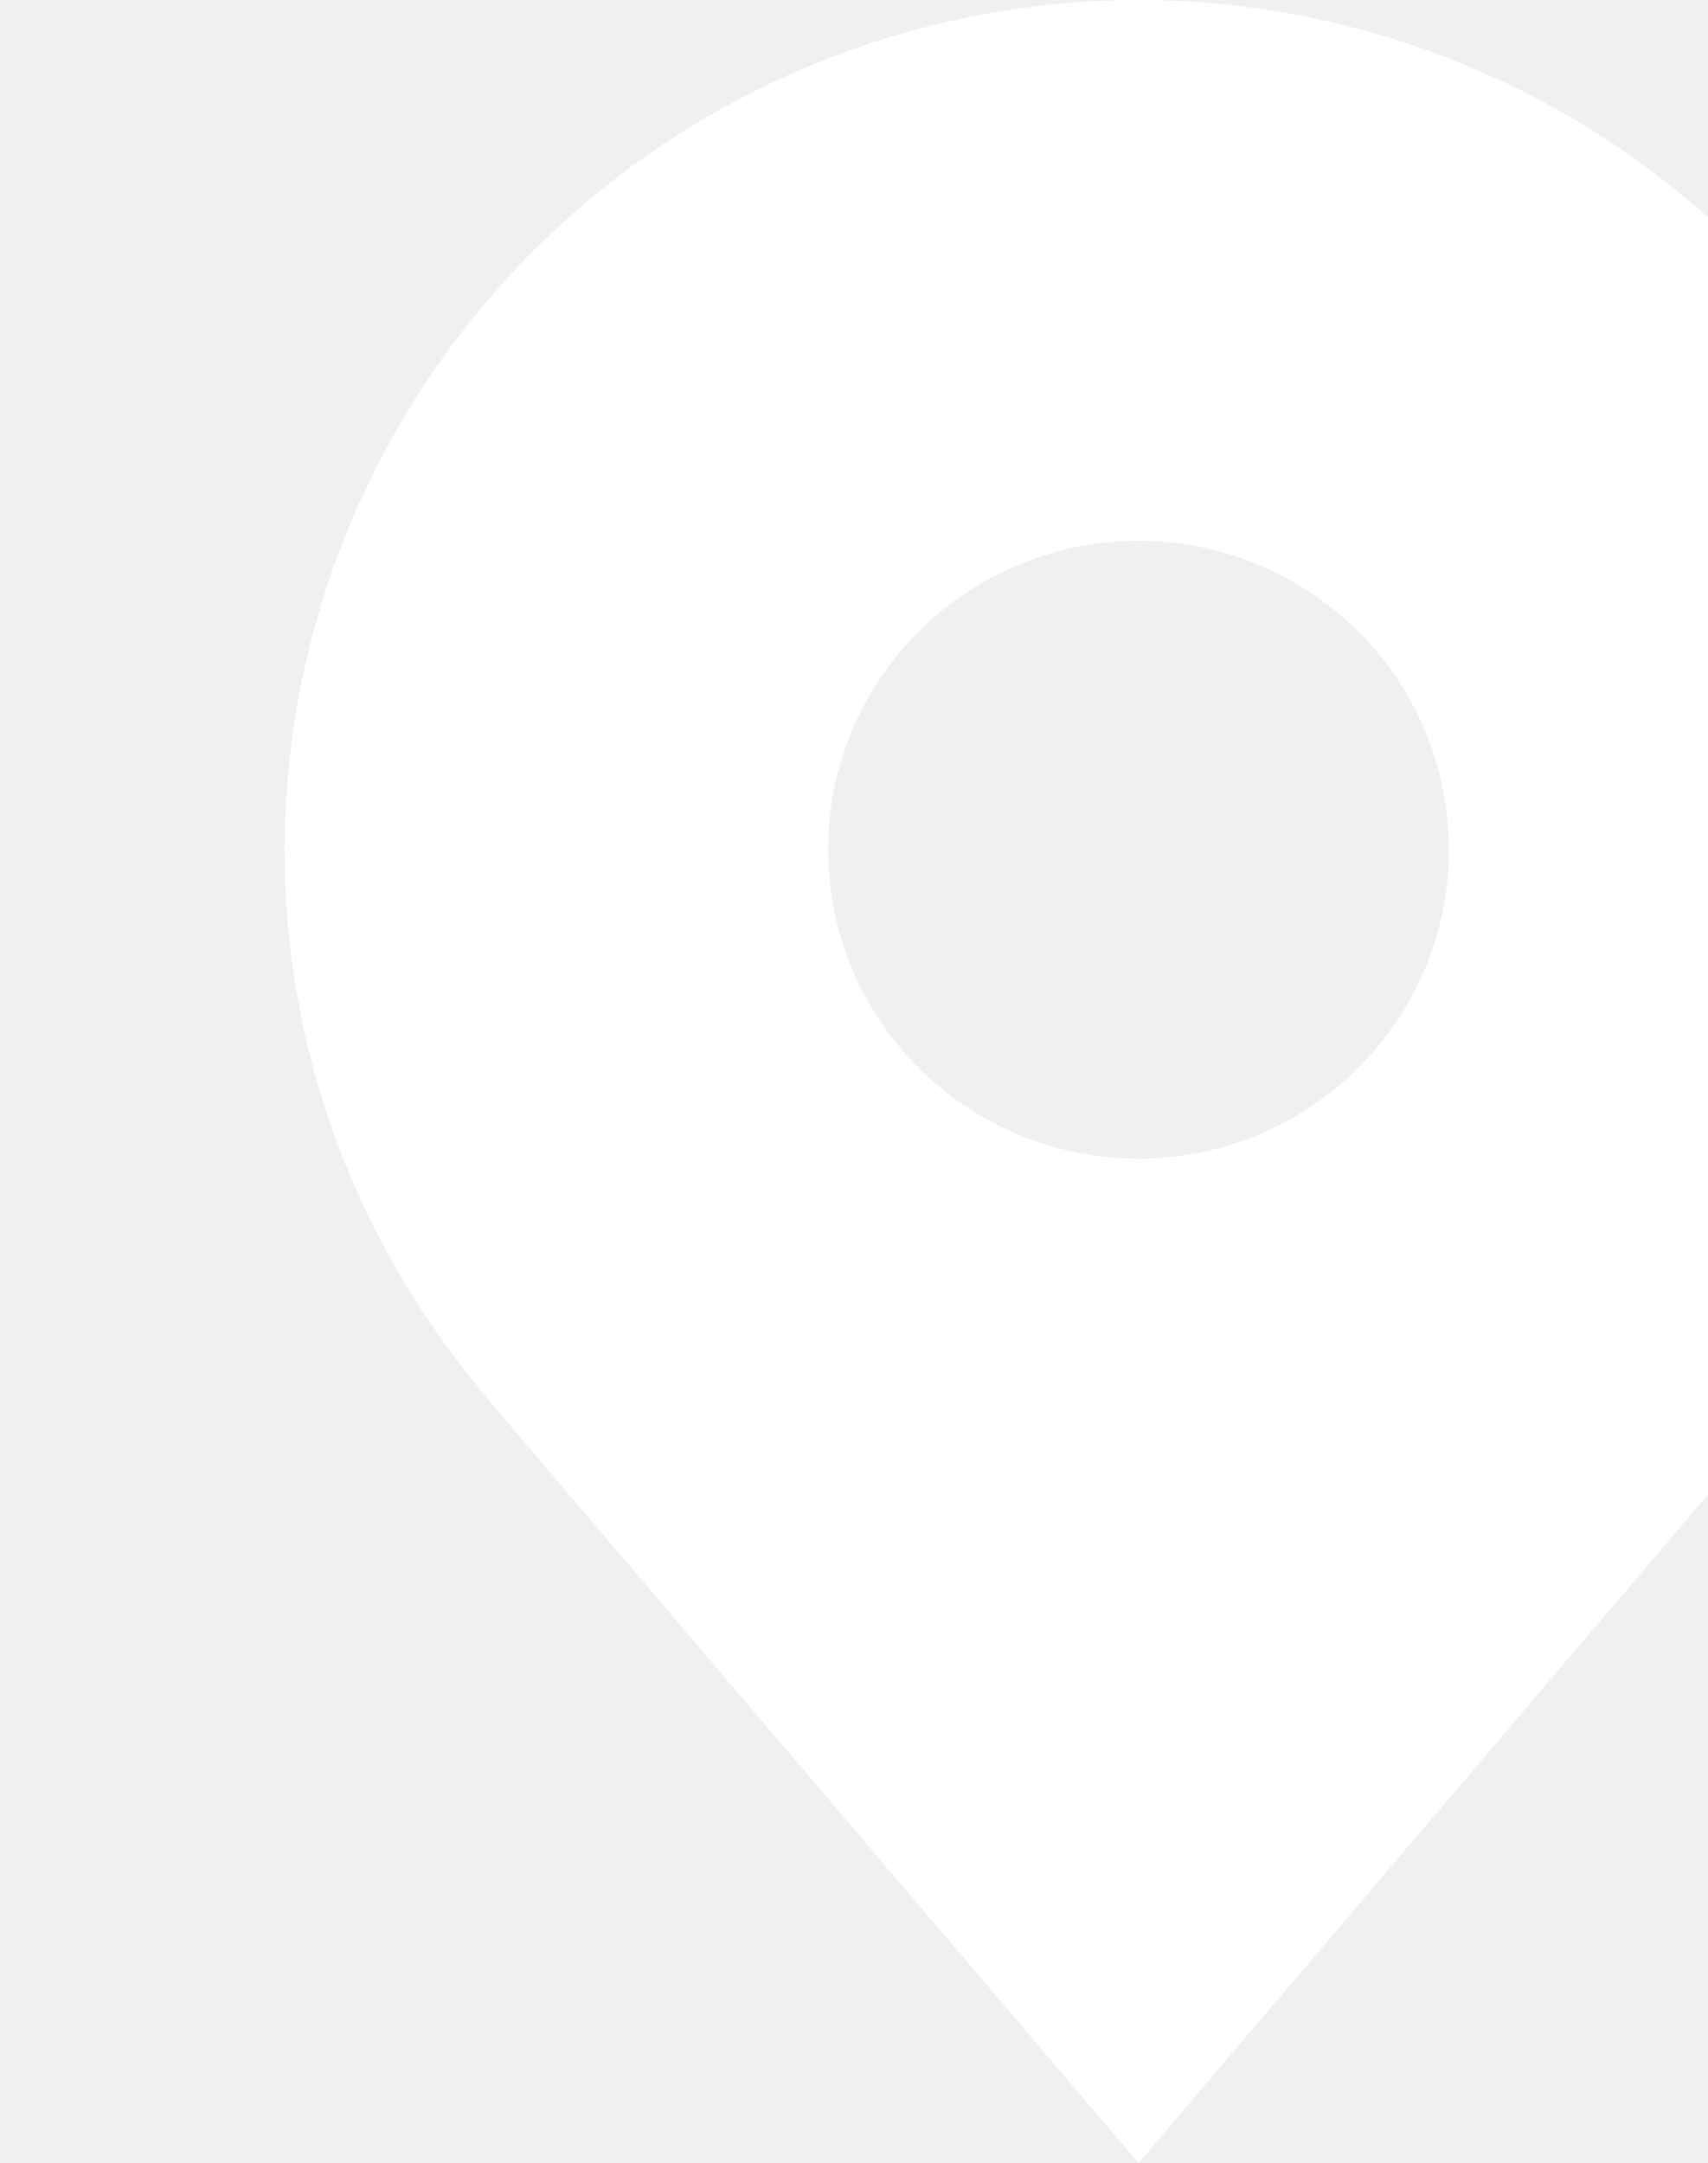
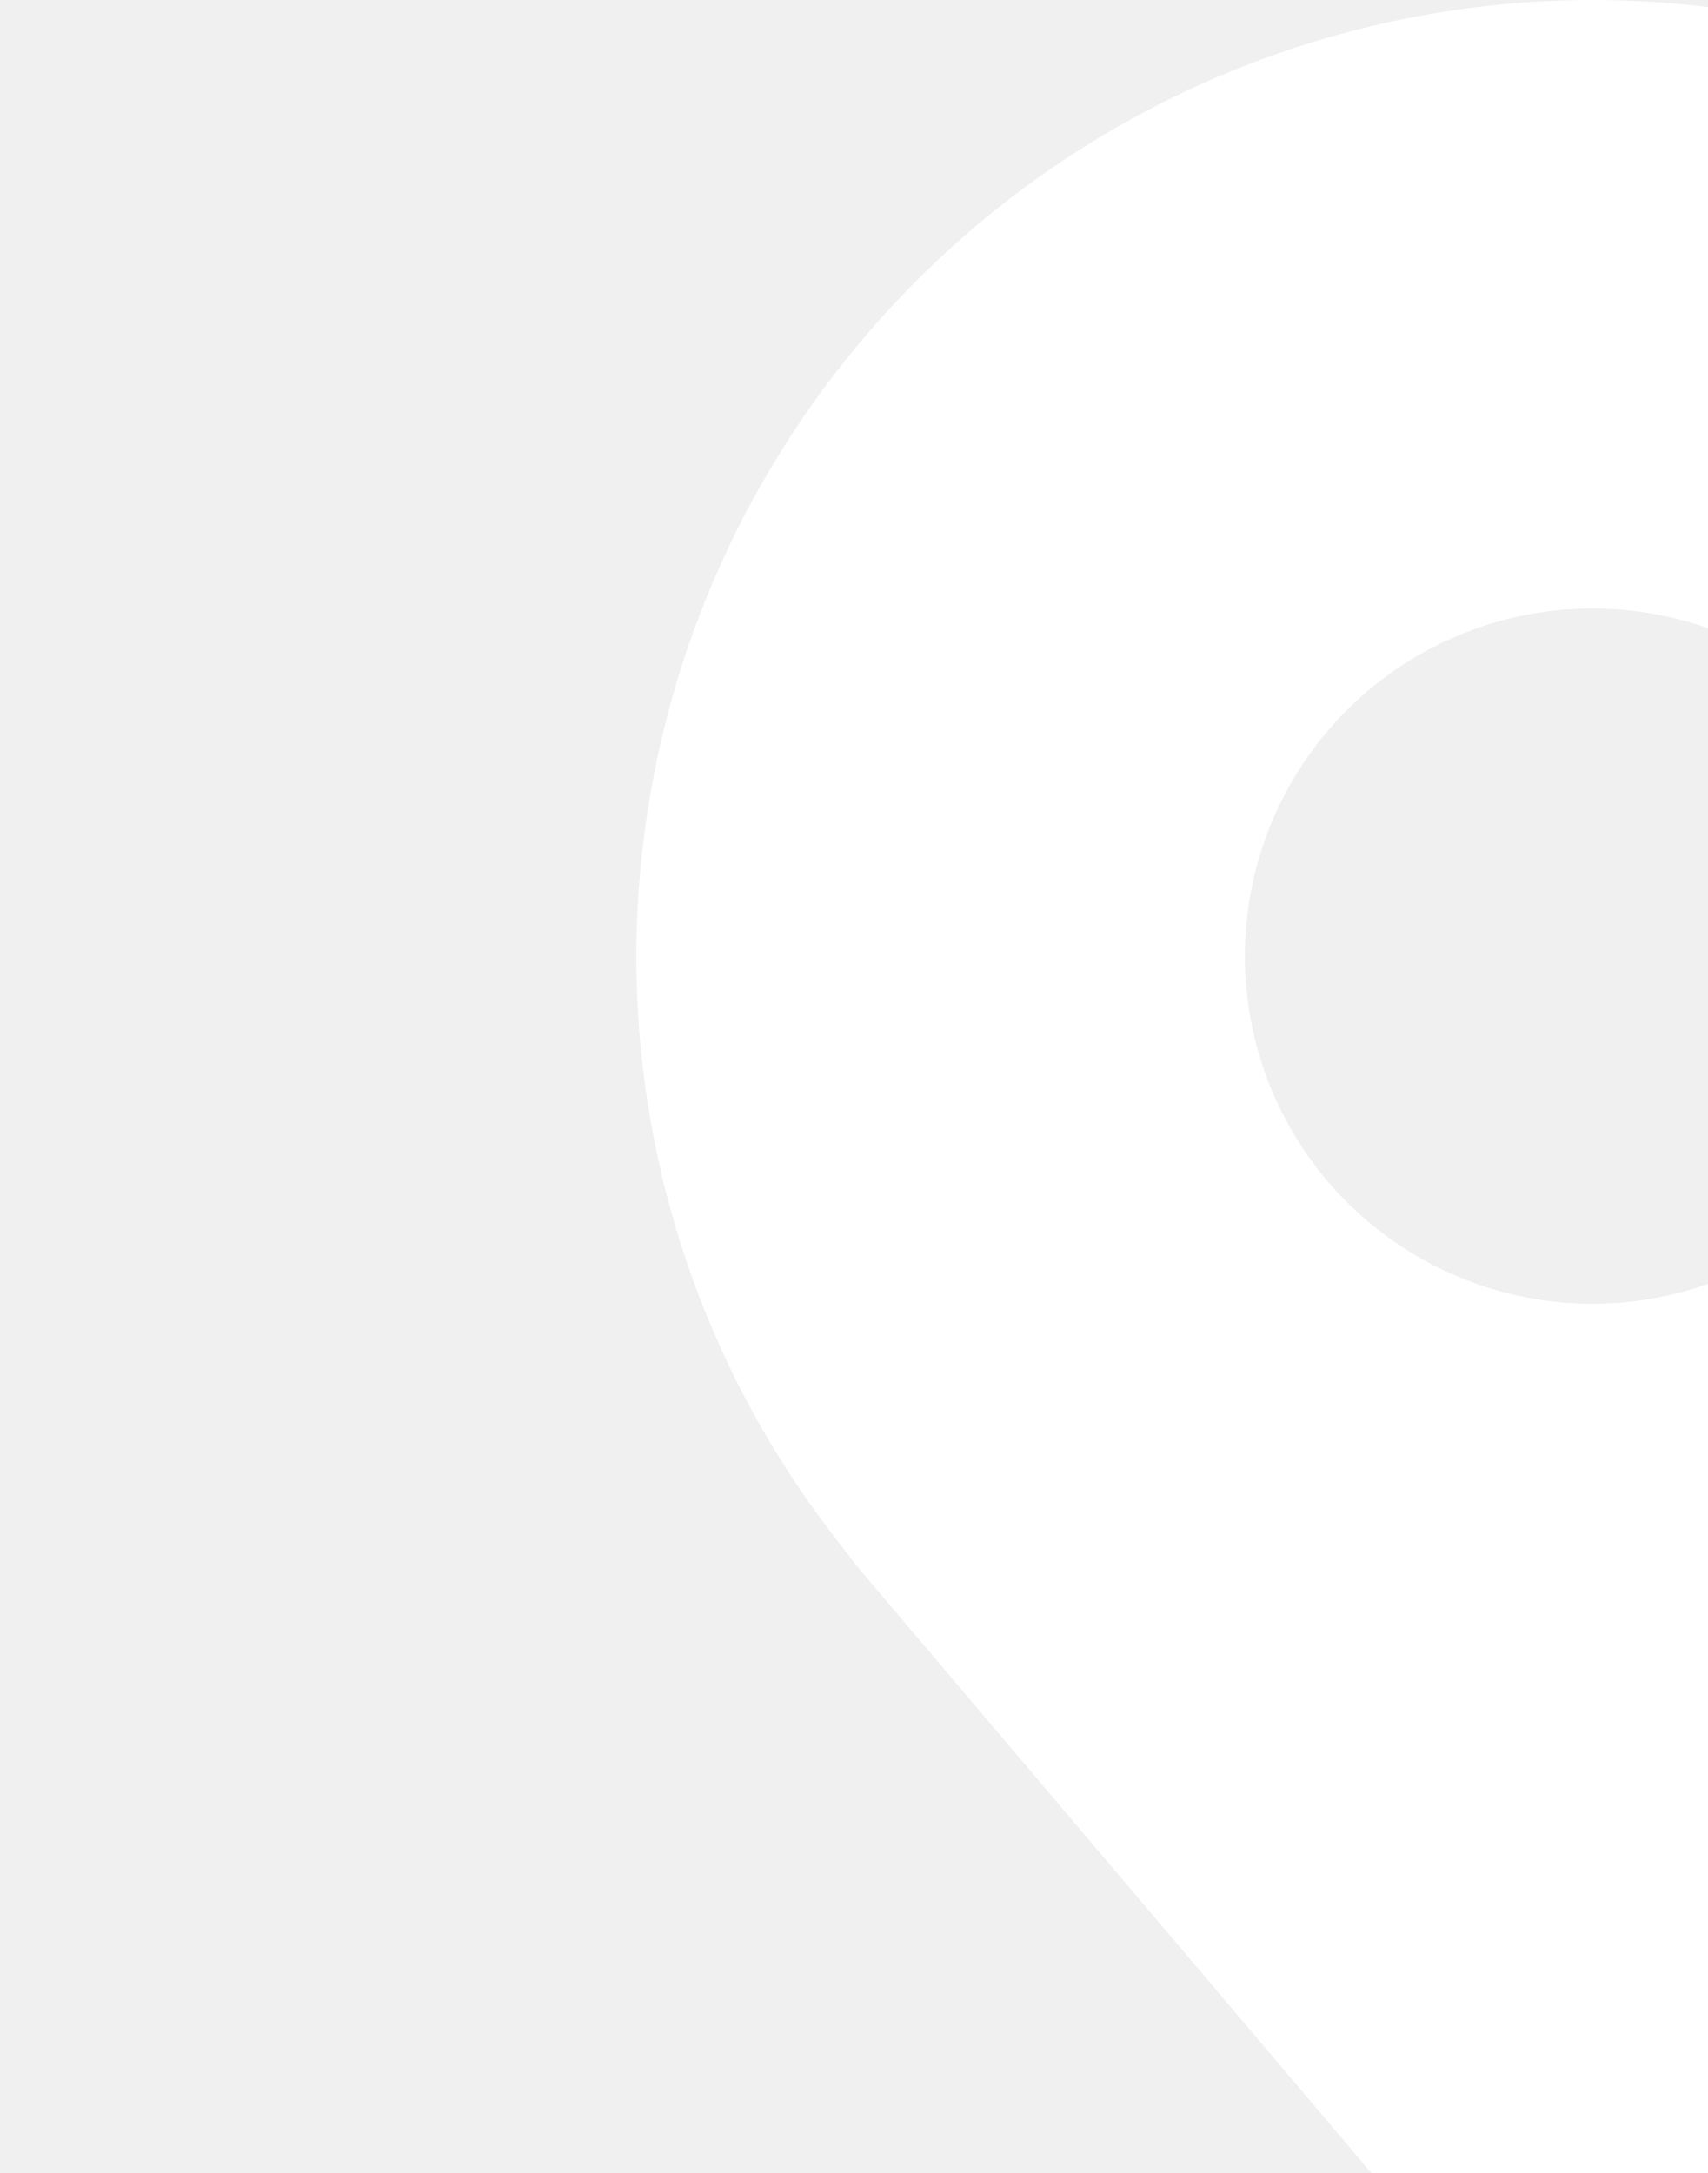
- <svg xmlns="http://www.w3.org/2000/svg" width="30" height="38" viewBox="0 0 20 38" fill="none">
-   <path d="M15 0C11.023 0.005 7.211 1.579 4.399 4.378C1.587 7.176 0.005 10.971 1.59585e-05 14.929C-0.005 18.163 1.057 21.31 3.022 23.886C3.022 23.886 3.431 24.422 3.498 24.499L15 38L26.508 24.492C26.568 24.42 26.978 23.886 26.978 23.886L26.98 23.882C28.944 21.307 30.005 18.162 30 14.929C29.995 10.971 28.413 7.176 25.601 4.378C22.789 1.579 18.977 0.005 15 0ZM15 20.357C13.921 20.357 12.867 20.039 11.97 19.442C11.073 18.846 10.373 17.998 9.961 17.006C9.548 16.014 9.44 14.922 9.65 13.87C9.861 12.816 10.38 11.849 11.143 11.09C11.906 10.331 12.878 9.814 13.936 9.604C14.994 9.395 16.091 9.502 17.087 9.913C18.084 10.324 18.936 11.02 19.535 11.913C20.135 12.805 20.454 13.855 20.454 14.929C20.453 16.368 19.878 17.747 18.855 18.765C17.832 19.783 16.446 20.355 15 20.357Z" fill="white" />
+ <svg xmlns="http://www.w3.org/2000/svg" width="22" height="28" viewBox="0 0 5 25" fill="none">
+   <path d="M11 0C8.084 0.003 5.288 1.163 3.226 3.226C1.163 5.288 0.003 8.084 1.17029e-05 11C-0.003 13.383 0.775 15.702 2.216 17.6C2.216 17.6 2.516 17.995 2.565 18.052L11 28L19.439 18.047C19.483 17.994 19.784 17.6 19.784 17.6L19.785 17.597C21.225 15.7 22.003 13.382 22 11C21.997 8.084 20.837 5.288 18.774 3.226C16.712 1.163 13.916 0.003 11 0ZM11 15C10.209 15 9.436 14.765 8.778 14.326C8.12 13.886 7.607 13.262 7.304 12.531C7.002 11.8 6.923 10.996 7.077 10.22C7.231 9.444 7.612 8.731 8.172 8.172C8.731 7.612 9.444 7.231 10.22 7.077C10.996 6.923 11.8 7.002 12.531 7.304C13.262 7.607 13.886 8.12 14.326 8.778C14.765 9.436 15 10.209 15 11C14.999 12.06 14.577 13.077 13.827 13.827C13.077 14.577 12.06 14.999 11 15Z" fill="white" />
</svg>
